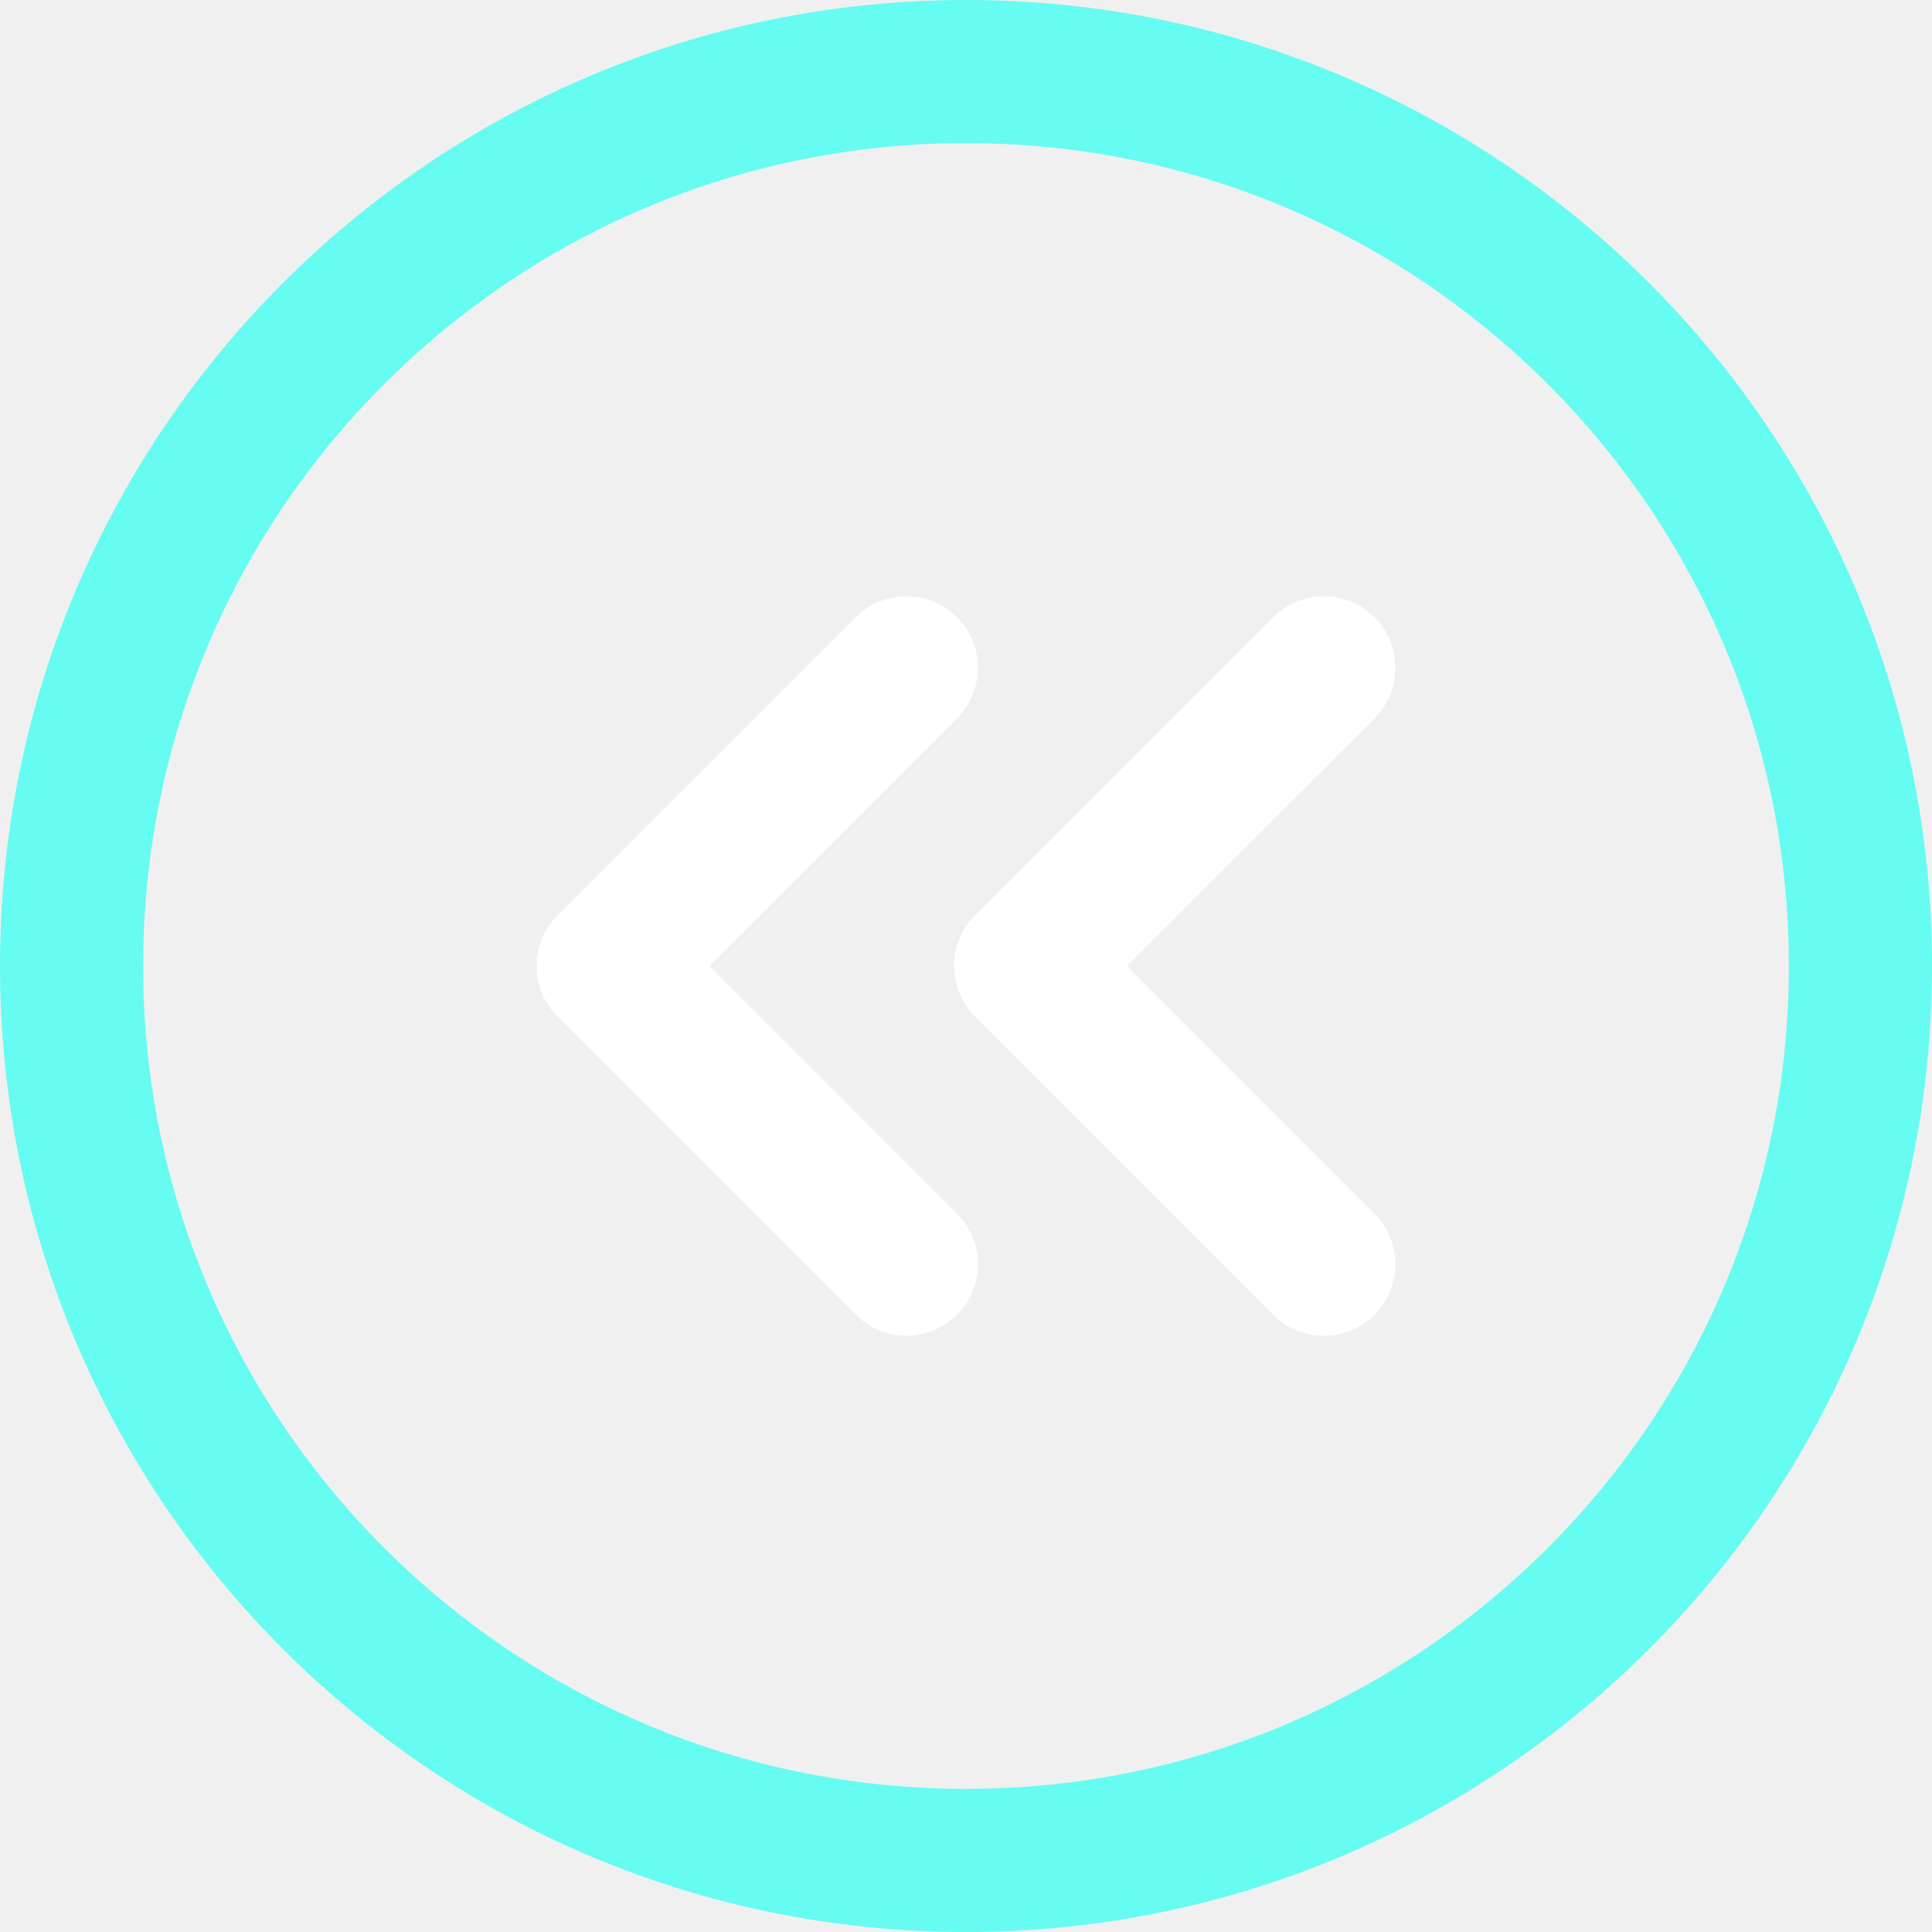
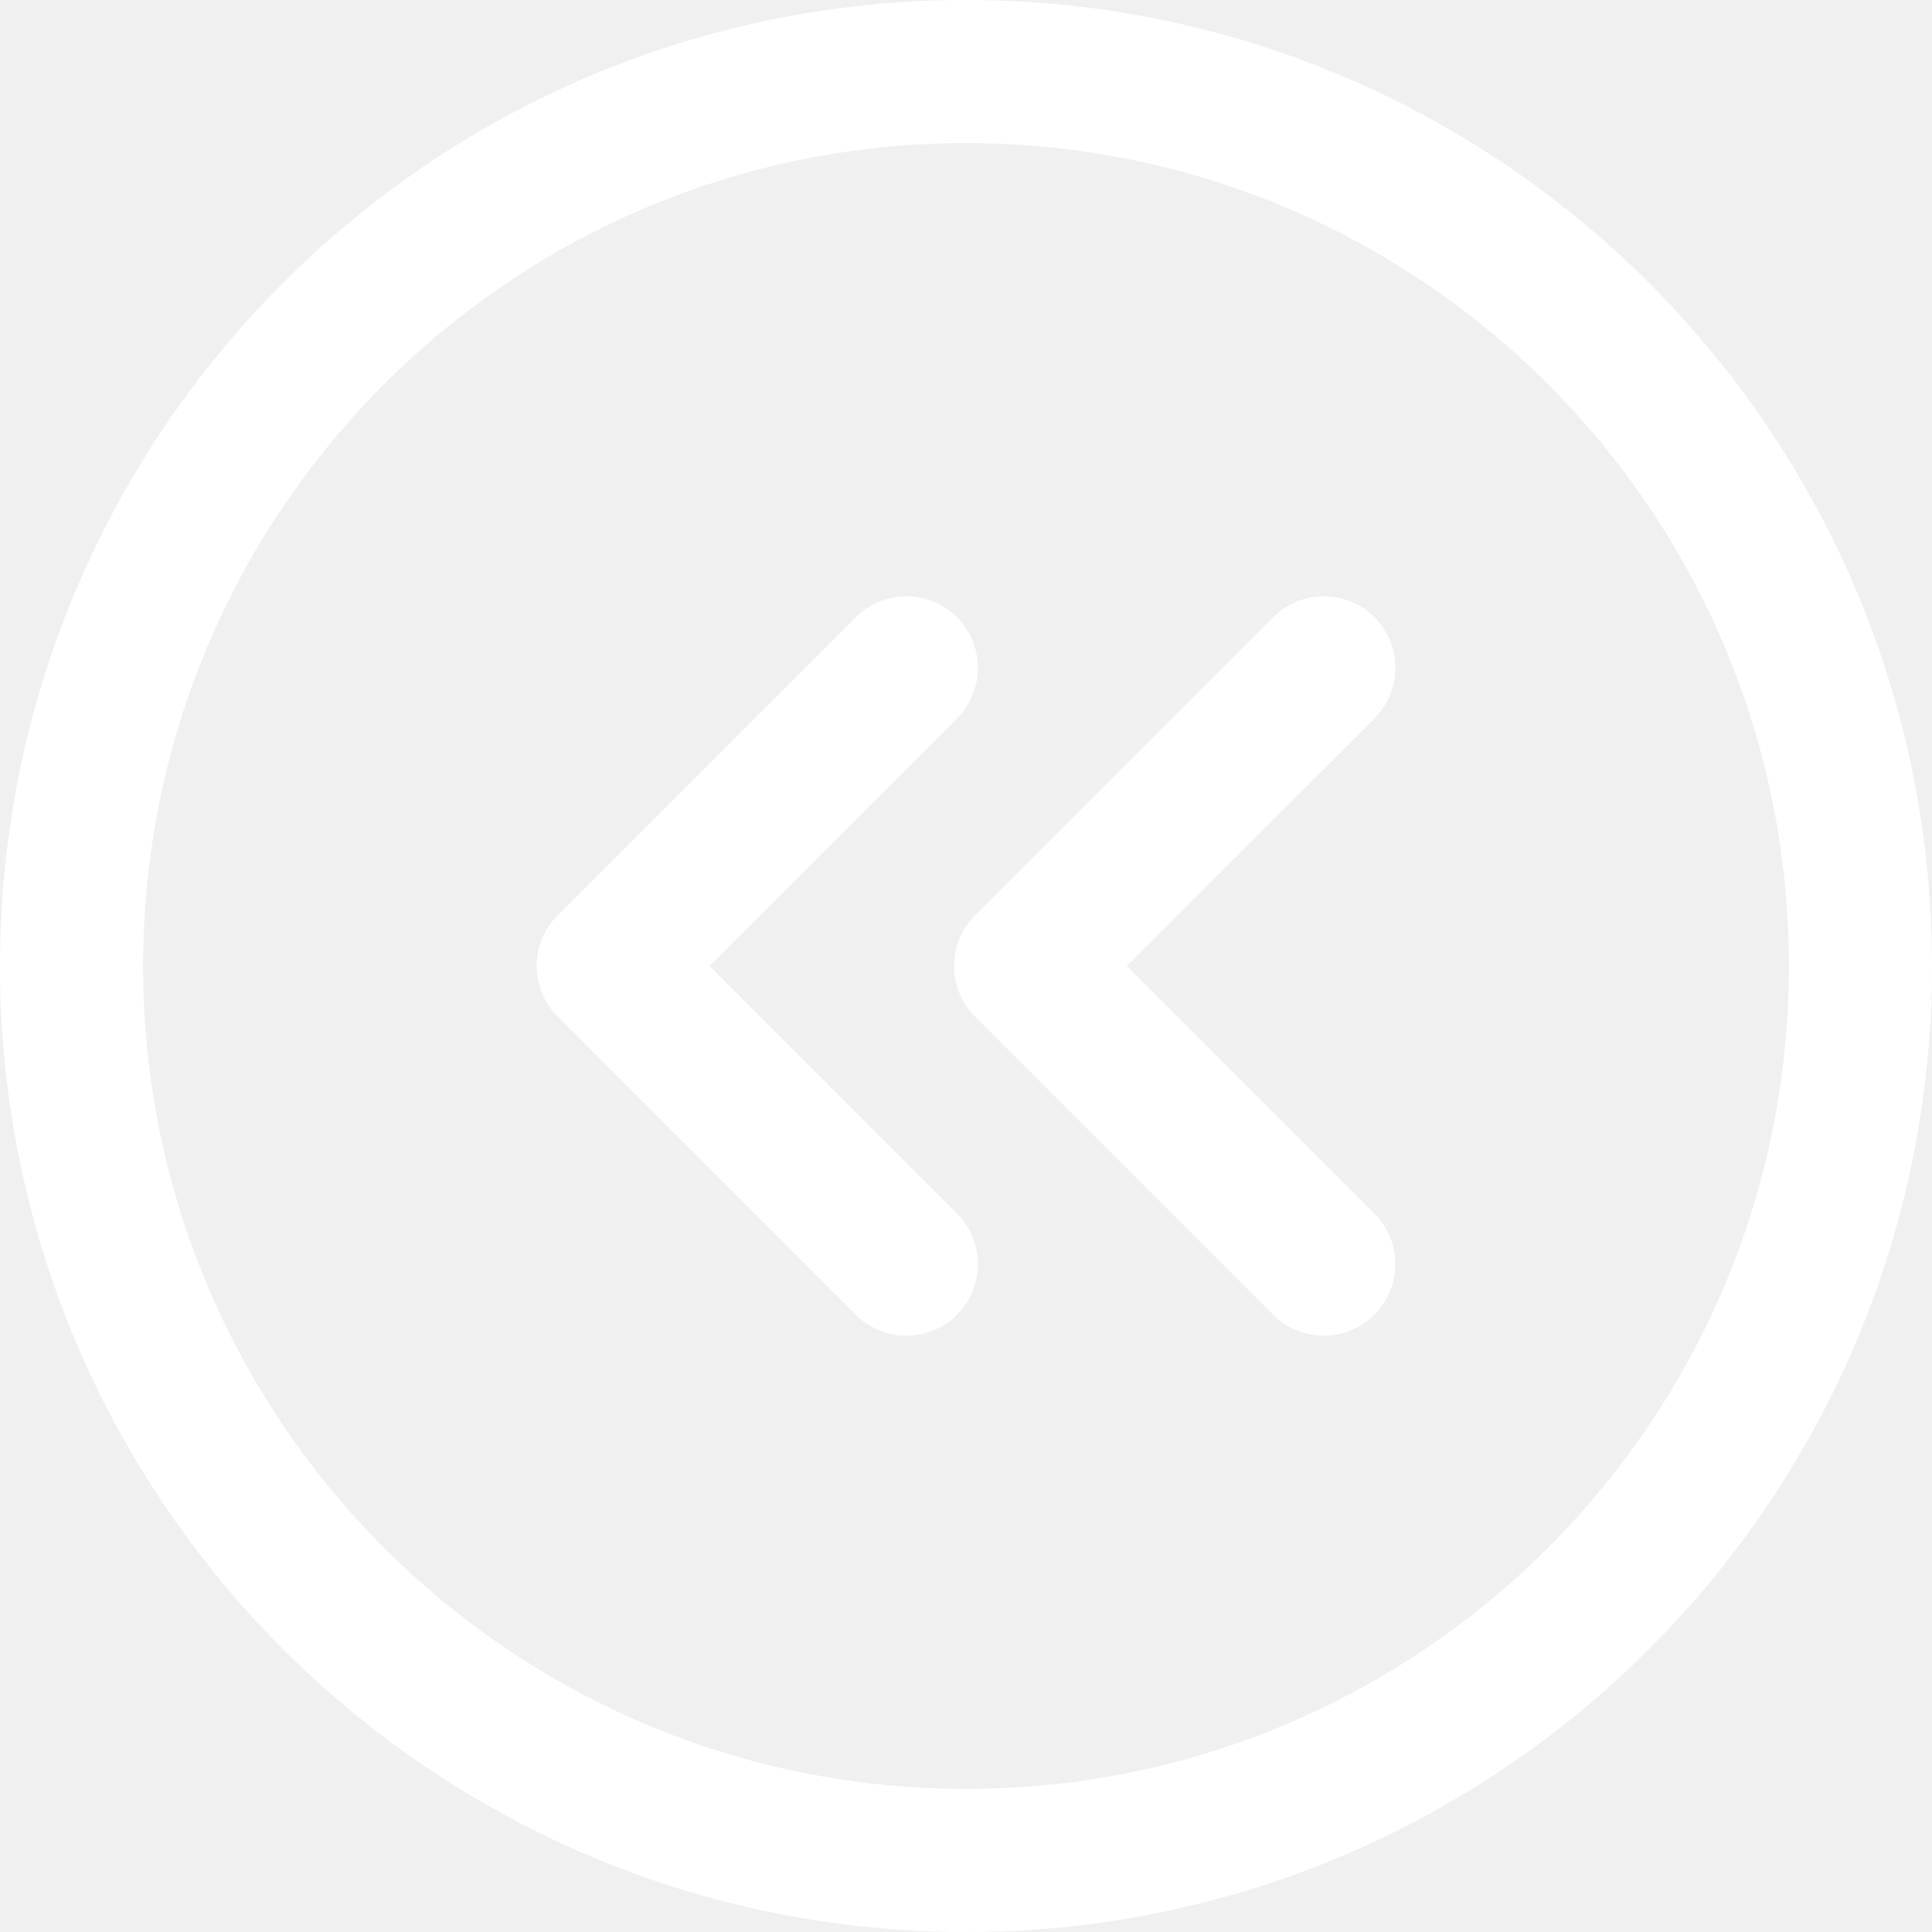
<svg xmlns="http://www.w3.org/2000/svg" width="54" height="54" viewBox="0 0 54 54" fill="none">
  <path d="M25.333 35.333L17 26.999L25.333 18.666" stroke="white" stroke-width="4" stroke-linecap="round" stroke-linejoin="round" />
  <path d="M37 35.333L28.666 26.999L37 18.666" stroke="white" stroke-width="4" stroke-linecap="round" stroke-linejoin="round" />
-   <path d="M27 52C40.807 52 52 40.807 52 27C52 13.193 40.807 2 27 2C13.193 2 2 13.193 2 27C2 40.807 13.193 52 27 52Z" stroke="#66FCF1" stroke-width="4" stroke-linecap="round" stroke-linejoin="round" />
+   <path d="M27 52C40.807 52 52 40.807 52 27C52 13.193 40.807 2 27 2C13.193 2 2 13.193 2 27C2 40.807 13.193 52 27 52Z" stroke="white" stroke-width="4" stroke-linecap="round" stroke-linejoin="round" />
</svg>
